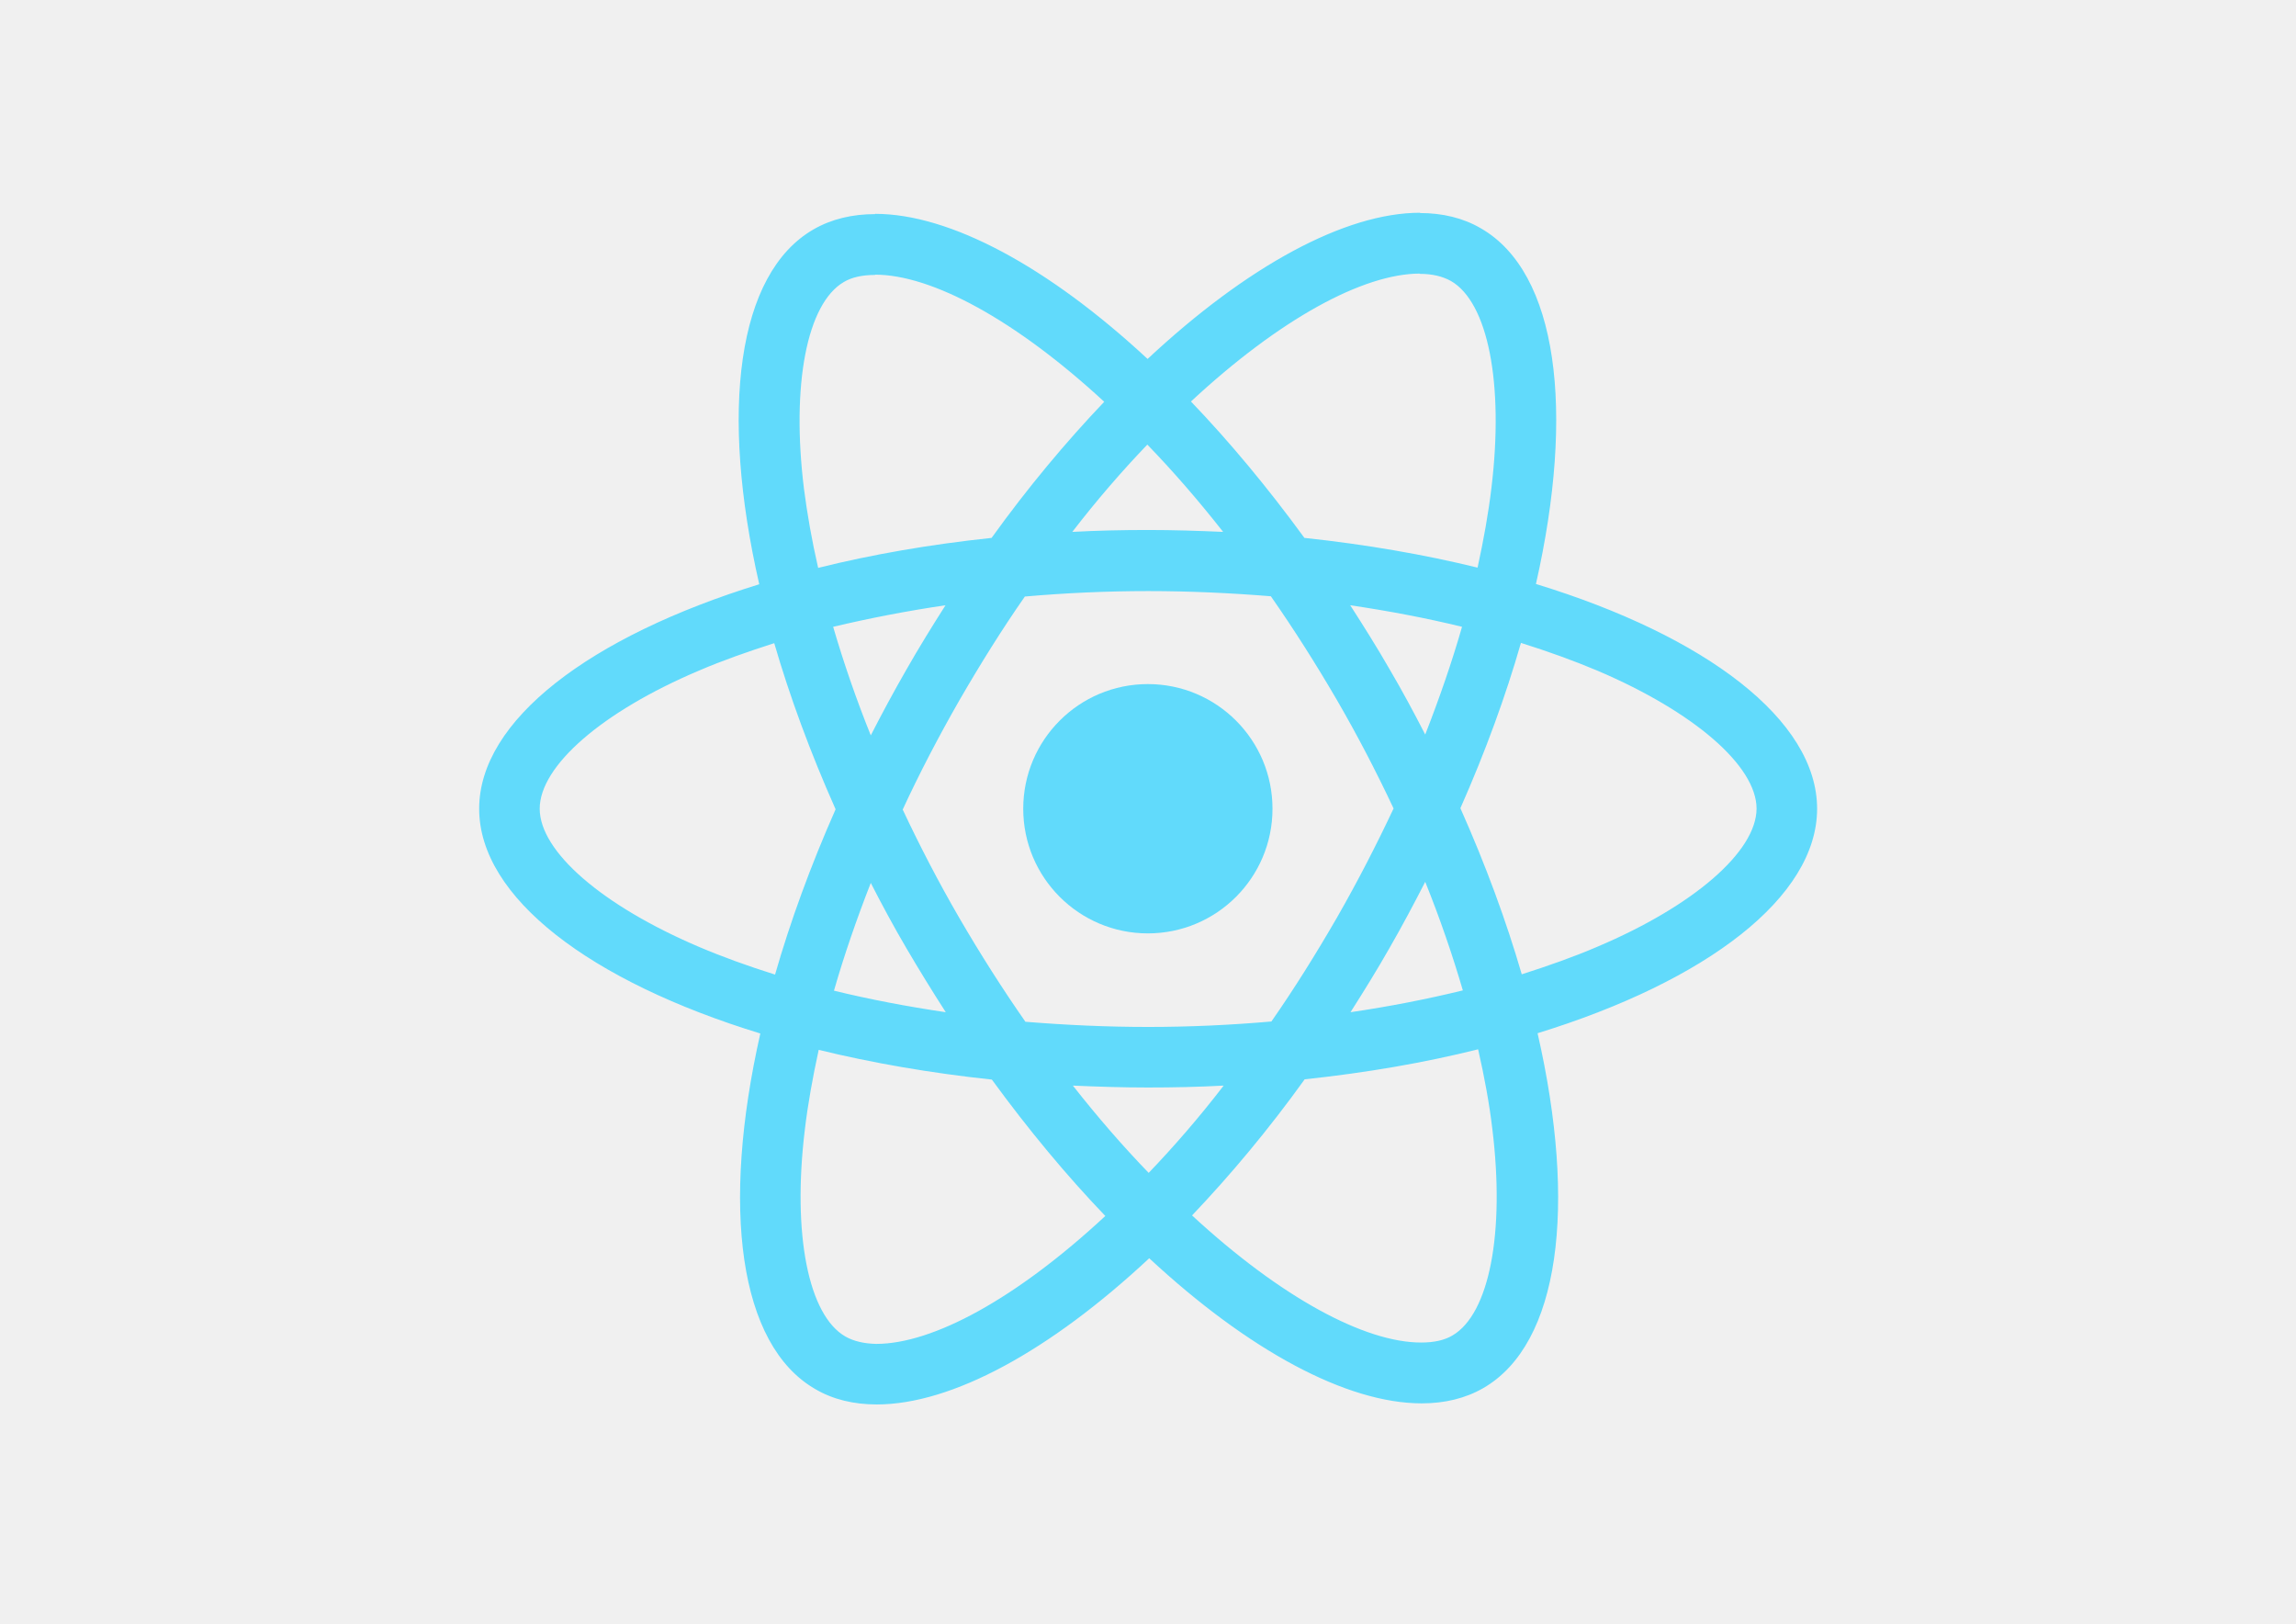
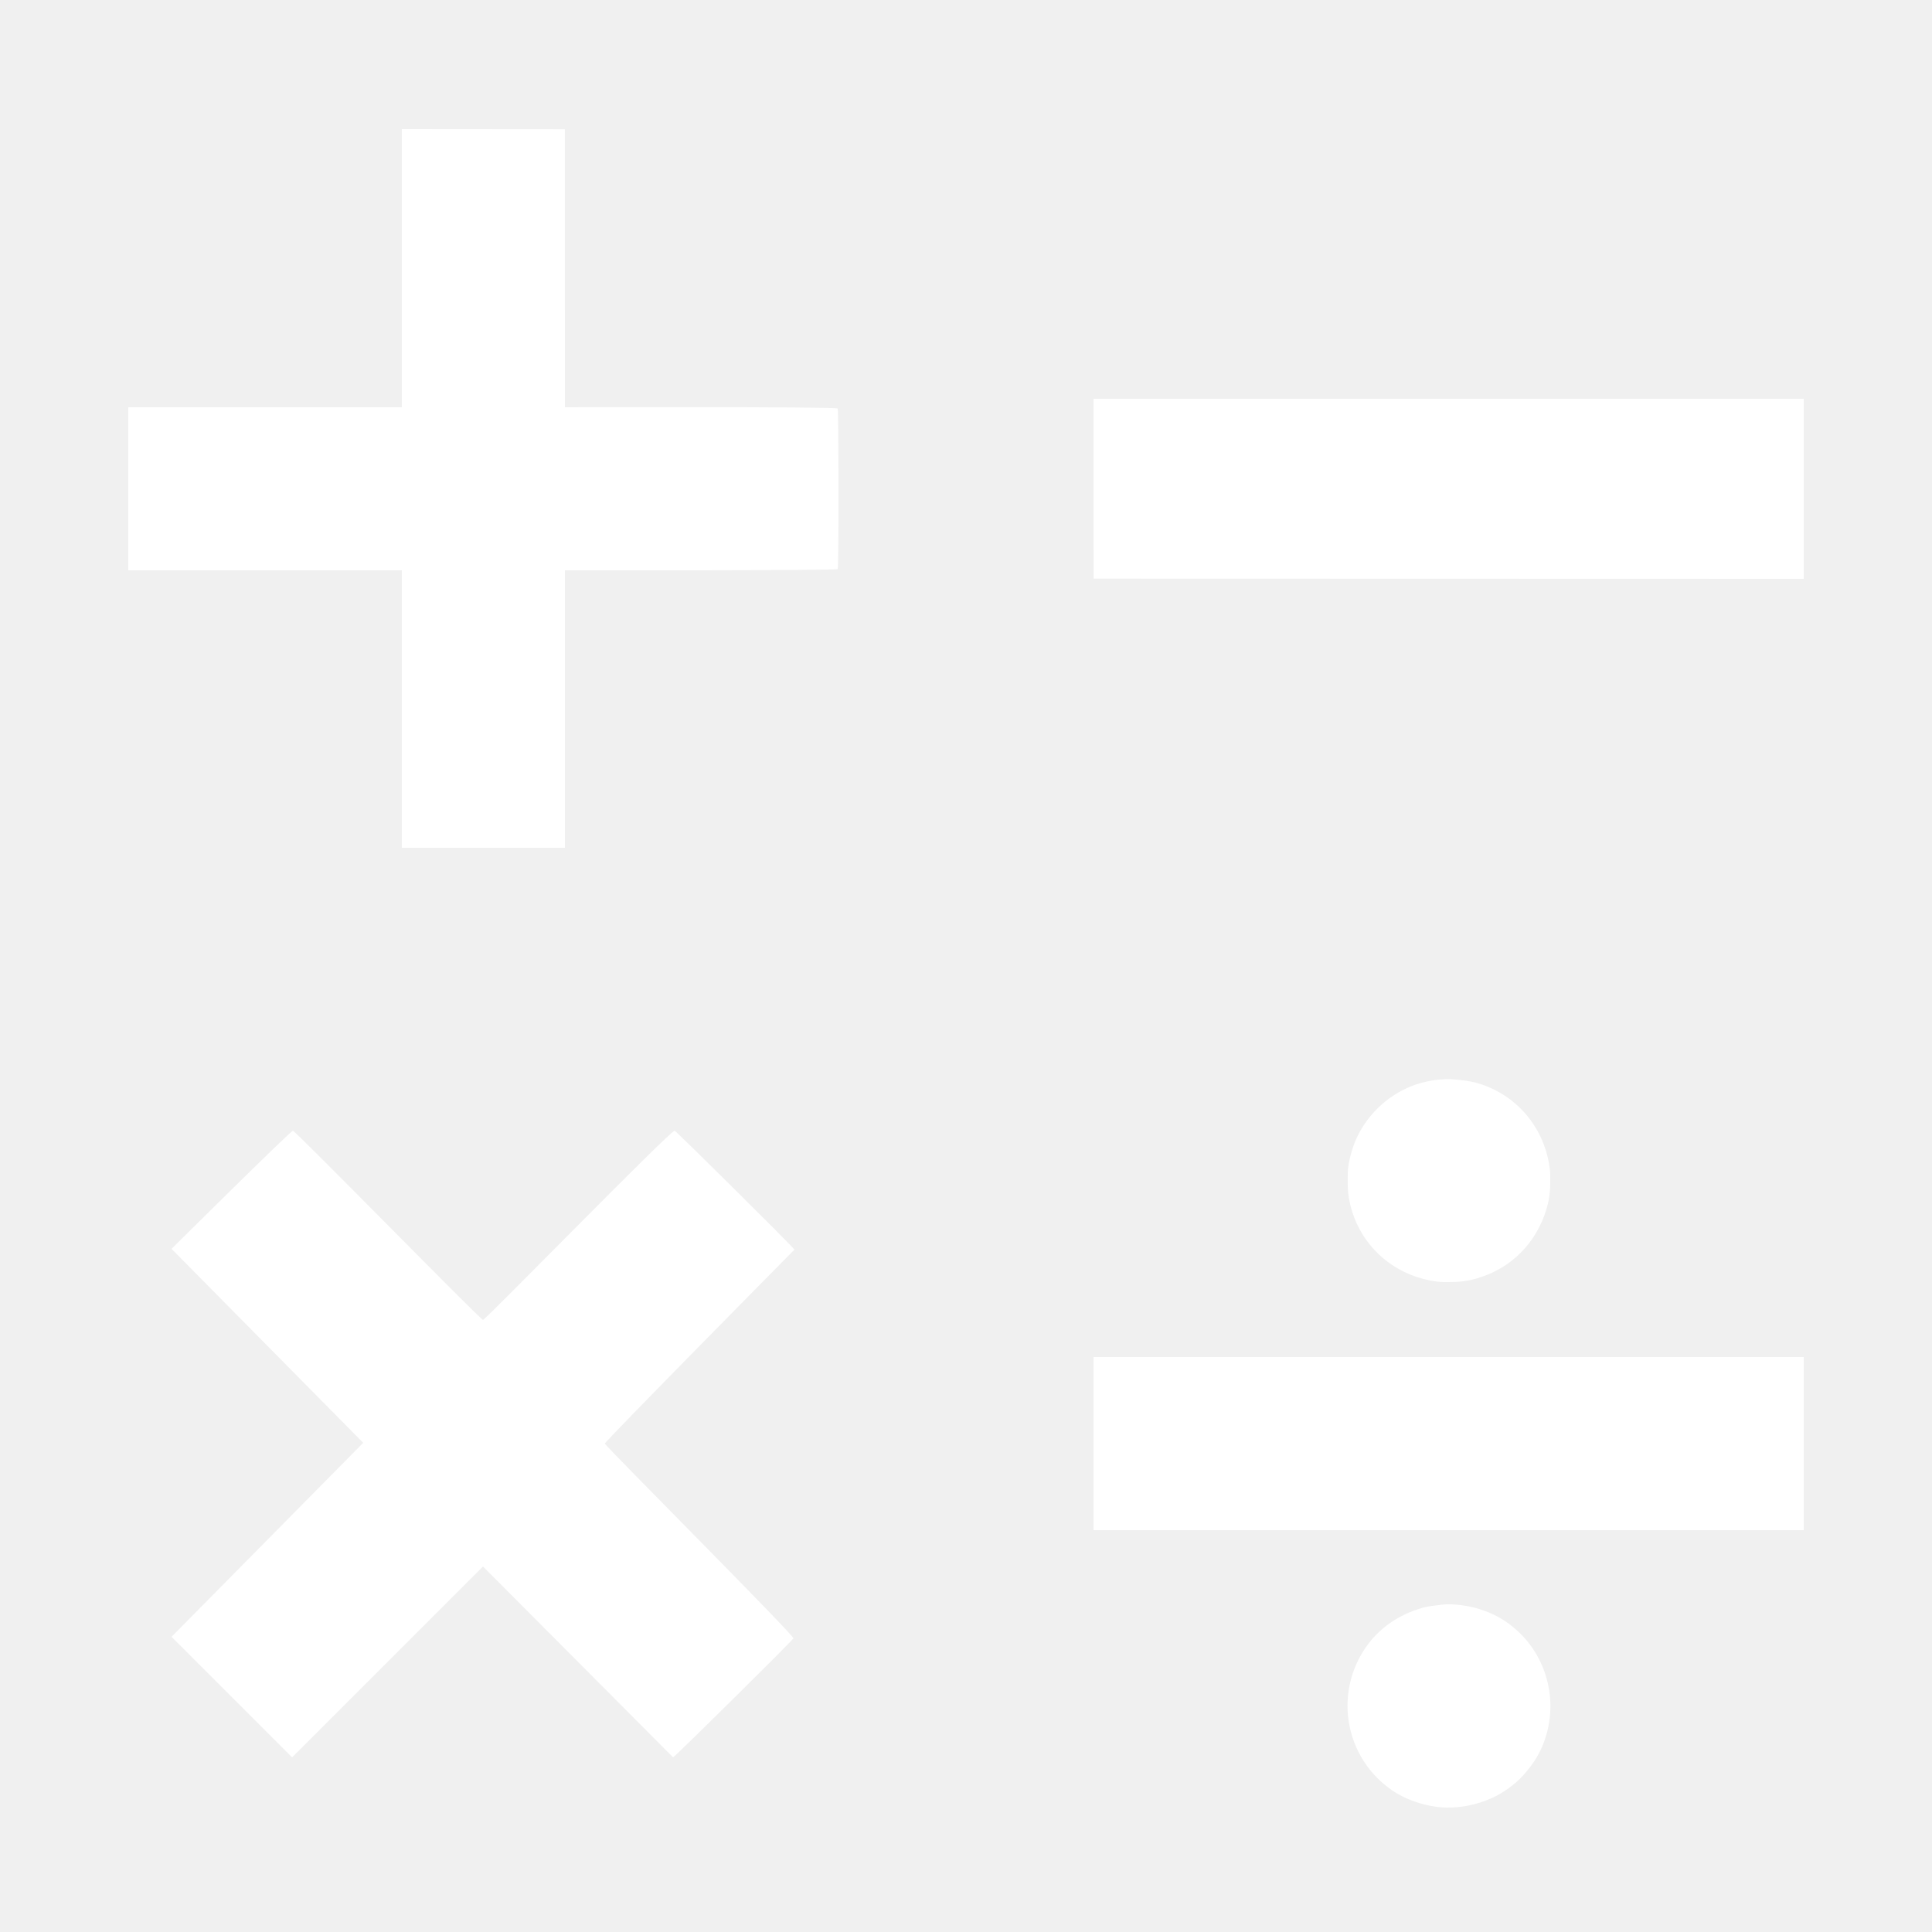
- <svg xmlns="http://www.w3.org/2000/svg" viewBox="0 0 841.9 595.3">
-   <g fill="#61DAFB">
-     <path d="M666.3 296.5c0-32.5-40.7-63.3-103.1-82.4 14.4-63.6 8-114.2-20.2-130.4-6.5-3.8-14.1-5.6-22.4-5.6v22.3c4.6 0 8.3.9 11.4 2.6 13.6 7.8 19.5 37.5 14.9 75.7-1.1 9.4-2.9 19.3-5.1 29.4-19.6-4.8-41-8.5-63.5-10.9-13.5-18.5-27.5-35.3-41.6-50 32.6-30.3 63.2-46.9 84-46.9V78c-27.5 0-63.5 19.6-99.9 53.6-36.4-33.8-72.4-53.2-99.9-53.2v22.3c20.7 0 51.4 16.5 84 46.6-14 14.7-28 31.4-41.3 49.9-22.6 2.4-44 6.1-63.6 11-2.3-10-4-19.7-5.2-29-4.7-38.2 1.1-67.9 14.6-75.8 3-1.8 6.9-2.6 11.5-2.6V78.5c-8.4 0-16 1.8-22.6 5.6-28.1 16.2-34.4 66.7-19.9 130.1-62.2 19.2-102.7 49.9-102.7 82.3 0 32.5 40.7 63.3 103.1 82.4-14.4 63.6-8 114.2 20.2 130.4 6.5 3.8 14.1 5.6 22.5 5.6 27.5 0 63.5-19.6 99.9-53.6 36.4 33.8 72.4 53.2 99.9 53.2 8.4 0 16-1.8 22.6-5.6 28.1-16.2 34.4-66.7 19.9-130.1 62-19.1 102.5-49.9 102.5-82.3zm-130.2-66.7c-3.7 12.9-8.3 26.2-13.5 39.5-4.1-8-8.4-16-13.1-24-4.6-8-9.5-15.8-14.4-23.4 14.2 2.1 27.9 4.7 41 7.9zm-45.8 106.5c-7.8 13.5-15.8 26.3-24.1 38.2-14.9 1.3-30 2-45.2 2-15.1 0-30.2-.7-45-1.9-8.3-11.9-16.4-24.6-24.2-38-7.6-13.1-14.5-26.4-20.8-39.8 6.2-13.4 13.2-26.8 20.7-39.9 7.8-13.5 15.8-26.3 24.1-38.2 14.9-1.3 30-2 45.2-2 15.1 0 30.2.7 45 1.9 8.3 11.9 16.4 24.6 24.2 38 7.6 13.1 14.5 26.4 20.8 39.8-6.3 13.4-13.2 26.8-20.7 39.9zm32.3-13c5.4 13.4 10 26.8 13.8 39.8-13.1 3.2-26.9 5.9-41.2 8 4.9-7.7 9.8-15.6 14.4-23.7 4.6-8 8.9-16.1 13-24.1zM421.2 430c-9.3-9.6-18.6-20.3-27.8-32 9 .4 18.2.7 27.5.7 9.4 0 18.7-.2 27.8-.7-9 11.7-18.3 22.4-27.5 32zm-74.4-58.9c-14.2-2.1-27.9-4.7-41-7.9 3.7-12.9 8.3-26.2 13.5-39.5 4.1 8 8.4 16 13.1 24 4.7 8 9.5 15.8 14.4 23.4zM420.7 163c9.3 9.6 18.6 20.3 27.8 32-9-.4-18.2-.7-27.5-.7-9.4 0-18.7.2-27.8.7 9-11.7 18.3-22.4 27.5-32zm-74 58.9c-4.9 7.7-9.8 15.6-14.4 23.7-4.6 8-8.9 16-13 24-5.4-13.4-10-26.8-13.8-39.8 13.1-3.1 26.9-5.8 41.2-7.9zm-90.5 125.2c-35.4-15.1-58.3-34.9-58.3-50.6 0-15.7 22.9-35.6 58.3-50.6 8.6-3.7 18-7 27.7-10.1 5.7 19.6 13.2 40 22.5 60.9-9.2 20.8-16.6 41.1-22.2 60.6-9.9-3.1-19.3-6.5-28-10.2zM310 490c-13.6-7.8-19.5-37.5-14.9-75.7 1.1-9.4 2.9-19.3 5.1-29.4 19.6 4.8 41 8.5 63.5 10.9 13.5 18.5 27.5 35.3 41.6 50-32.6 30.3-63.2 46.9-84 46.9-4.5-.1-8.3-1-11.3-2.7zm237.2-76.2c4.7 38.2-1.1 67.9-14.6 75.8-3 1.8-6.9 2.6-11.5 2.6-20.7 0-51.4-16.5-84-46.6 14-14.7 28-31.4 41.3-49.9 22.6-2.4 44-6.1 63.6-11 2.3 10.1 4.1 19.8 5.2 29.1zm38.5-66.7c-8.6 3.7-18 7-27.7 10.1-5.7-19.6-13.2-40-22.5-60.9 9.2-20.8 16.6-41.1 22.2-60.6 9.9 3.1 19.3 6.5 28.1 10.2 35.4 15.1 58.3 34.9 58.3 50.6-.1 15.7-23 35.6-58.4 50.6zM320.8 78.4z" />
-     <circle cx="420.9" cy="296.5" r="45.7" />
-     <path d="M520.5 78.1z" />
-   </g>
+ <svg xmlns="http://www.w3.org/2000/svg" xmlnsSvg="http://www.w3.org/2000/svg" version="1.1" width="34.722in" height="34.722in" viewBox="0 0 2500 2500">
+   <defs>
+   </defs>
+   <path id="vector0" fill="#FFFFFF" stroke="none" opacity="1" stroke-width="20" stroke-linecap="butt" stroke-linejoin="miter" stroke-miterlimit="8" d="M 520.00,167.00            C 520.00,167.00 730.91,167.18 730.91,167.18              730.91,167.18 731.00,527.00 731.00,527.00              731.00,527.00 1081.97,526.07 1083.98,528.60              1085.23,530.19 1085.48,734.51 1083.98,736.40              1082.41,738.38 731.00,738.00 731.00,738.00              731.00,738.00 731.00,1097.00 731.00,1097.00              731.00,1097.00 520.00,1097.00 520.00,1097.00              520.00,1097.00 520.00,738.00 520.00,738.00              520.00,738.00 166.00,738.00 166.00,738.00              166.00,738.00 166.00,527.00 166.00,527.00              166.00,527.00 520.00,527.00 520.00,527.00              520.00,527.00 520.00,167.00 520.00,167.00 Z            M 1415.00,516.00            C 1415.00,516.00 2334.00,516.00 2334.00,516.00              2334.00,516.00 2334.00,749.00 2334.00,749.00              2334.00,749.00 1415.12,748.75 1415.12,748.75              1415.12,748.75 1415.00,516.00 1415.00,516.00 Z            M 1872.00,1396.38            C 1872.00,1396.38 1876.00,1396.38 1876.00,1396.38              1896.51,1397.86 1910.83,1399.53 1930.00,1408.31              1966.46,1425.00 1992.73,1457.23 2002.37,1496.00              2004.18,1503.25 2005.91,1512.55 2006.00,1520.00              2006.19,1536.23 2006.00,1548.16 2001.28,1564.00              1987.95,1608.73 1955.06,1641.86 1910.00,1654.57              1895.33,1658.71 1883.04,1659.17 1868.00,1659.00              1857.38,1658.87 1843.09,1655.72 1833.00,1652.33              1790.28,1637.97 1758.37,1603.78 1747.47,1560.00              1743.53,1544.14 1743.82,1534.01 1744.00,1518.00              1744.16,1504.72 1749.77,1485.08 1755.31,1473.00              1770.39,1440.06 1799.48,1413.92 1834.00,1402.74              1840.66,1400.59 1853.08,1397.84 1860.00,1397.17              1860.00,1397.17 1872.00,1396.38 1872.00,1396.38 Z            M 222.00,1616.00            C 222.00,1616.00 376.03,1463.20 379.00,1463.20              382.33,1463.20 621.82,1707.96 625.00,1707.96              628.14,1707.96 868.42,1461.59 873.00,1463.17              875.35,1463.98 1023.52,1610.74 1028.00,1617.00              1028.00,1617.00 782.31,1865.63 782.62,1868.00              783.00,1870.91 1027.68,2115.95 1026.66,2120.00              1026.10,2122.26 877.37,2269.44 871.00,2274.00              871.00,2274.00 625.00,2027.04 625.00,2027.04              625.00,2027.04 378.00,2274.00 378.00,2274.00              378.00,2274.00 222.00,2118.00 222.00,2118.00              222.00,2118.00 470.00,1867.00 470.00,1867.00              470.00,1867.00 222.00,1616.00 222.00,1616.00 Z            M 1415.00,1756.00            C 1415.00,1756.00 2334.00,1756.00 2334.00,1756.00              2334.00,1756.00 2334.00,1980.00 2334.00,1980.00              2334.00,1980.00 1630.00,1980.00 1630.00,1980.00              1630.00,1980.00 1465.00,1980.00 1465.00,1980.00              1465.00,1980.00 1415.00,1980.00 1415.00,1980.00              1415.00,1980.00 1415.00,1756.00 1415.00,1756.00 Z            M 1866.00,2076.42            C 1880.10,2074.71 1901.50,2077.85 1915.00,2082.33              1931.75,2087.89 1944.23,2094.19 1958.00,2105.46              2003.47,2142.67 2018.62,2206.10 1995.57,2260.00              1989.50,2274.20 1981.51,2285.52 1971.28,2296.99              1960.91,2308.62 1945.25,2319.99 1931.00,2326.41              1912.27,2334.86 1892.58,2339.24 1872.00,2339.00              1858.62,2338.84 1844.65,2335.90 1832.00,2331.67              1819.10,2327.35 1807.94,2321.66 1797.00,2313.52              1741.26,2272.05 1727.19,2194.52 1764.44,2136.00              1782.32,2107.90 1809.21,2089.40 1841.00,2080.43              1849.32,2078.08 1857.53,2077.63 1866.00,2076.42 Z" />
</svg>
